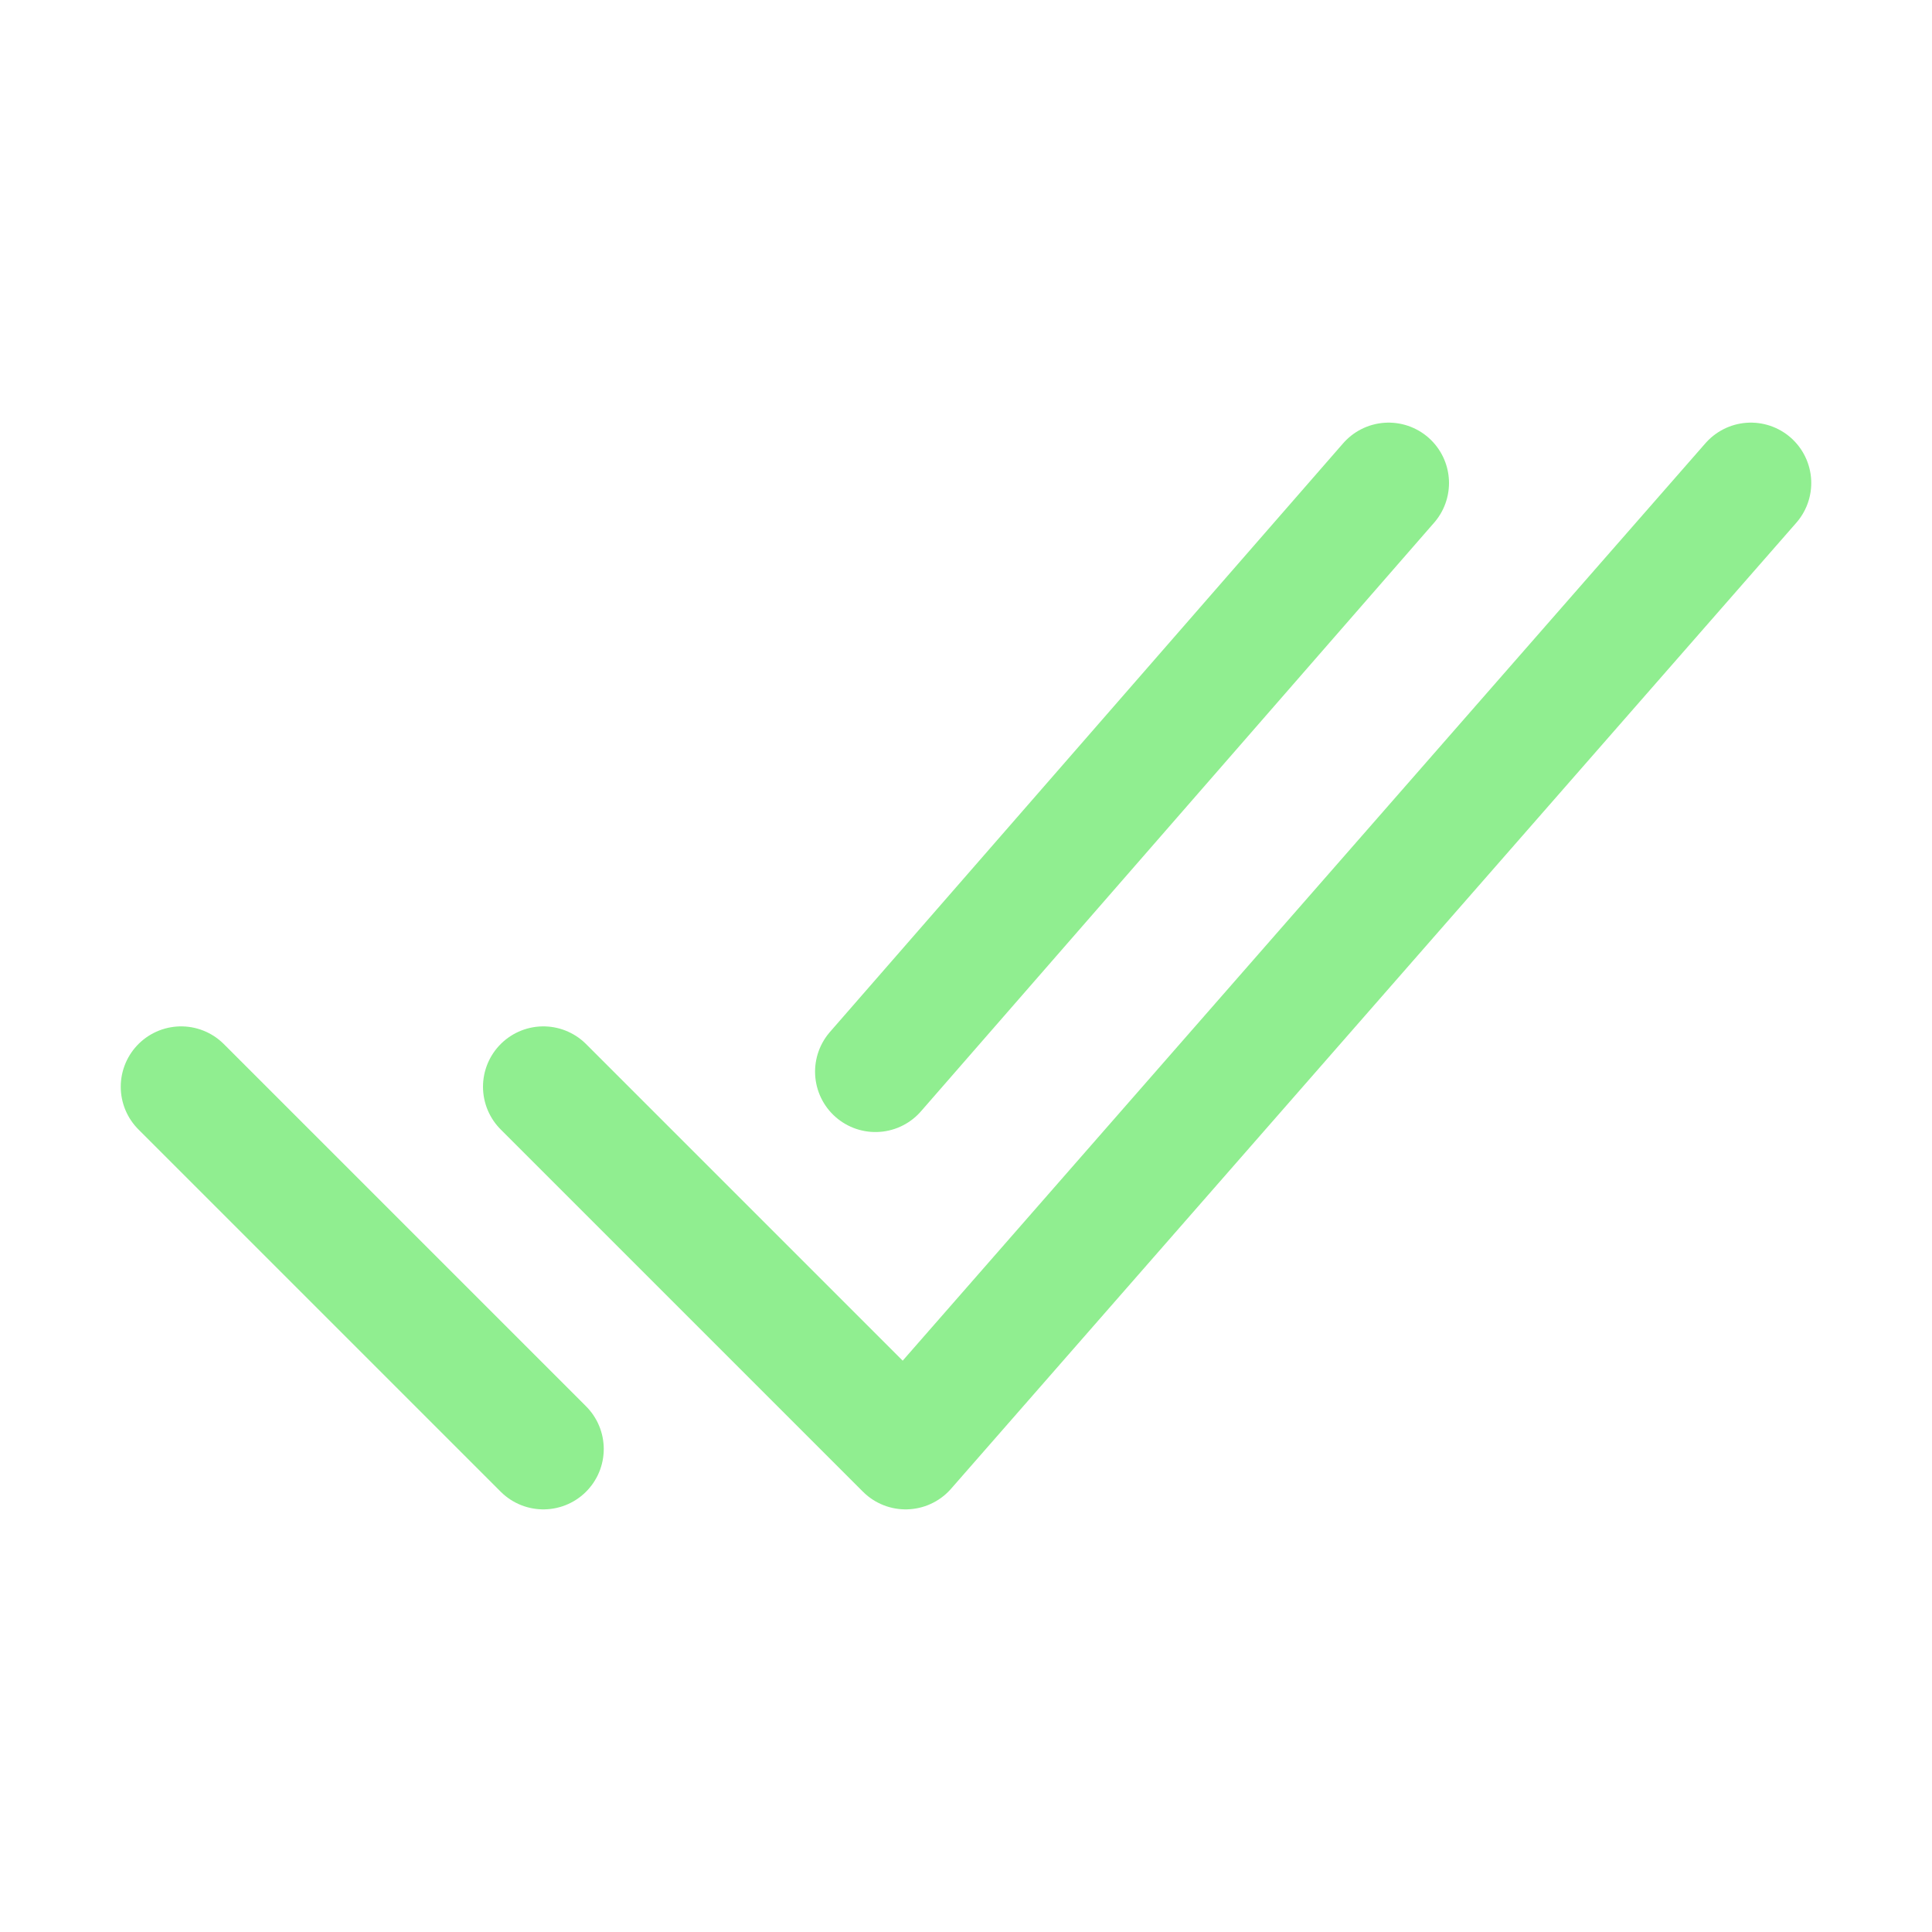
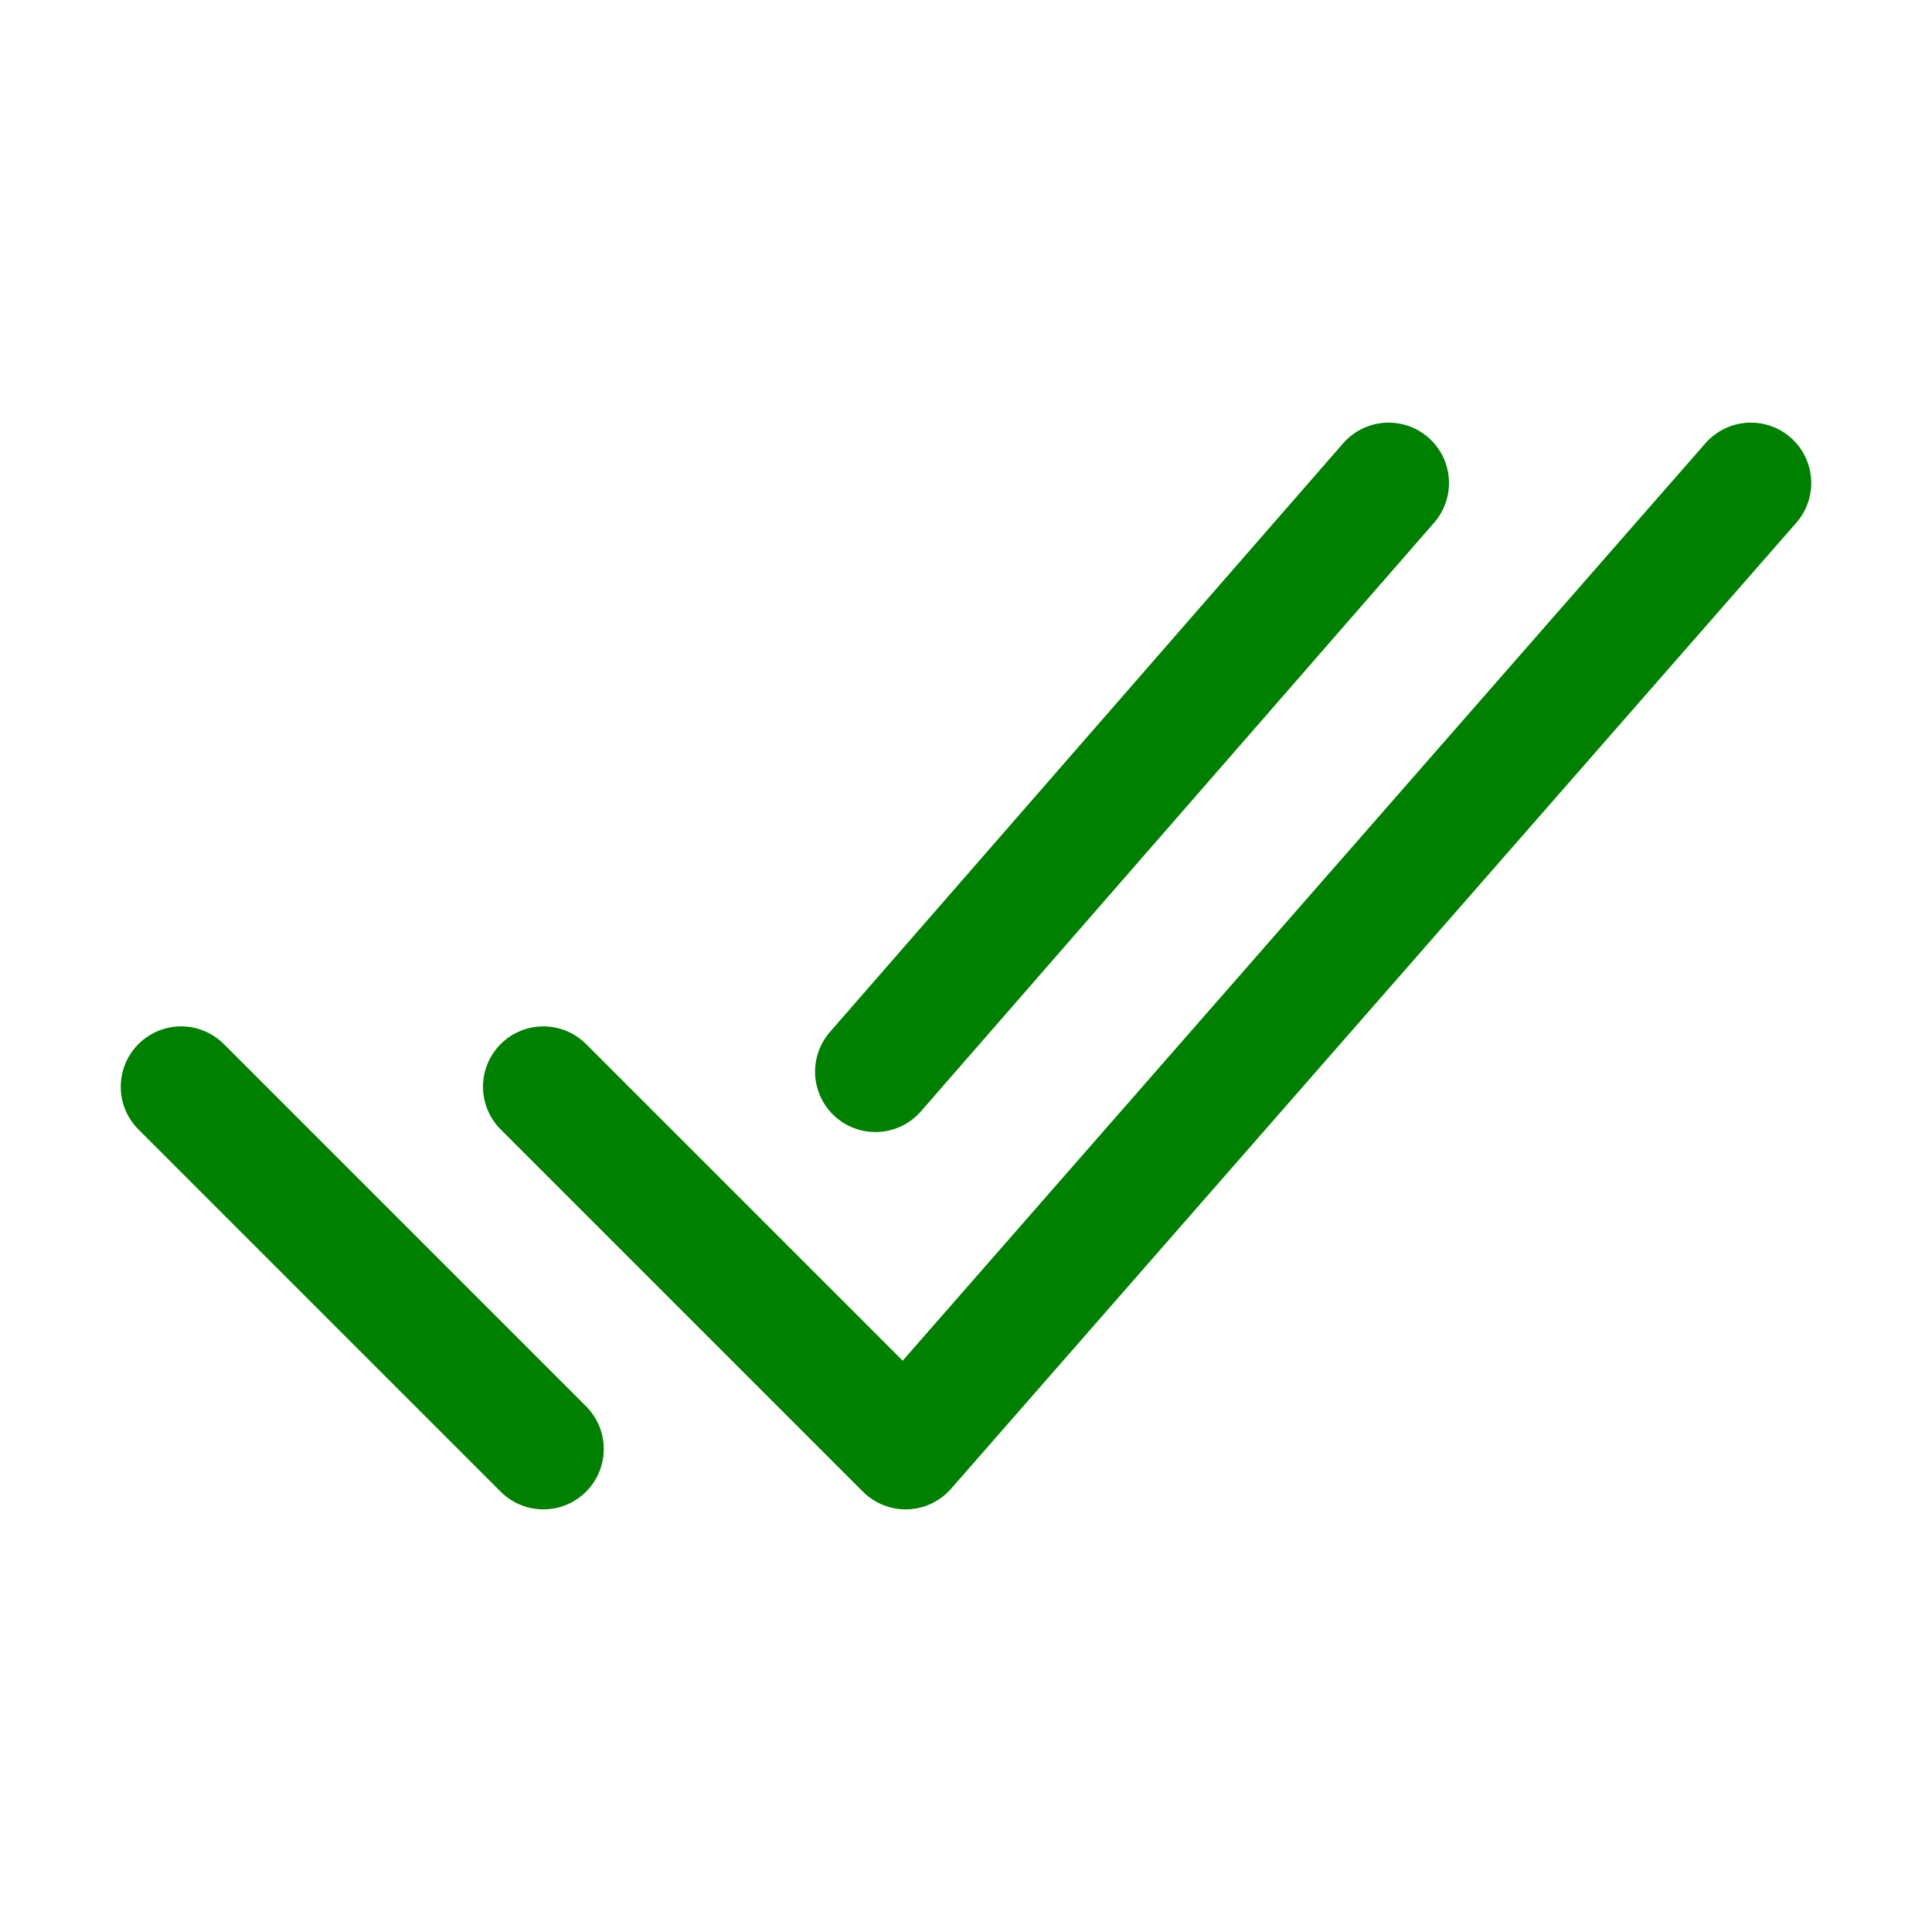
<svg xmlns="http://www.w3.org/2000/svg" class="ionicon" viewBox="0 0 512 512">
-   <path fill="none" stroke="#90EE90" stroke-linecap="round" stroke-linejoin="round" stroke-width="32" d="M464 128L240 384l-96-96M144 384l-96-96M368 128L232 284" />
+   <path fill="none" stroke="#008000" stroke-linecap="round" stroke-linejoin="round" stroke-width="32" d="M464 128L240 384l-96-96M144 384l-96-96M368 128L232 284" />
</svg>
